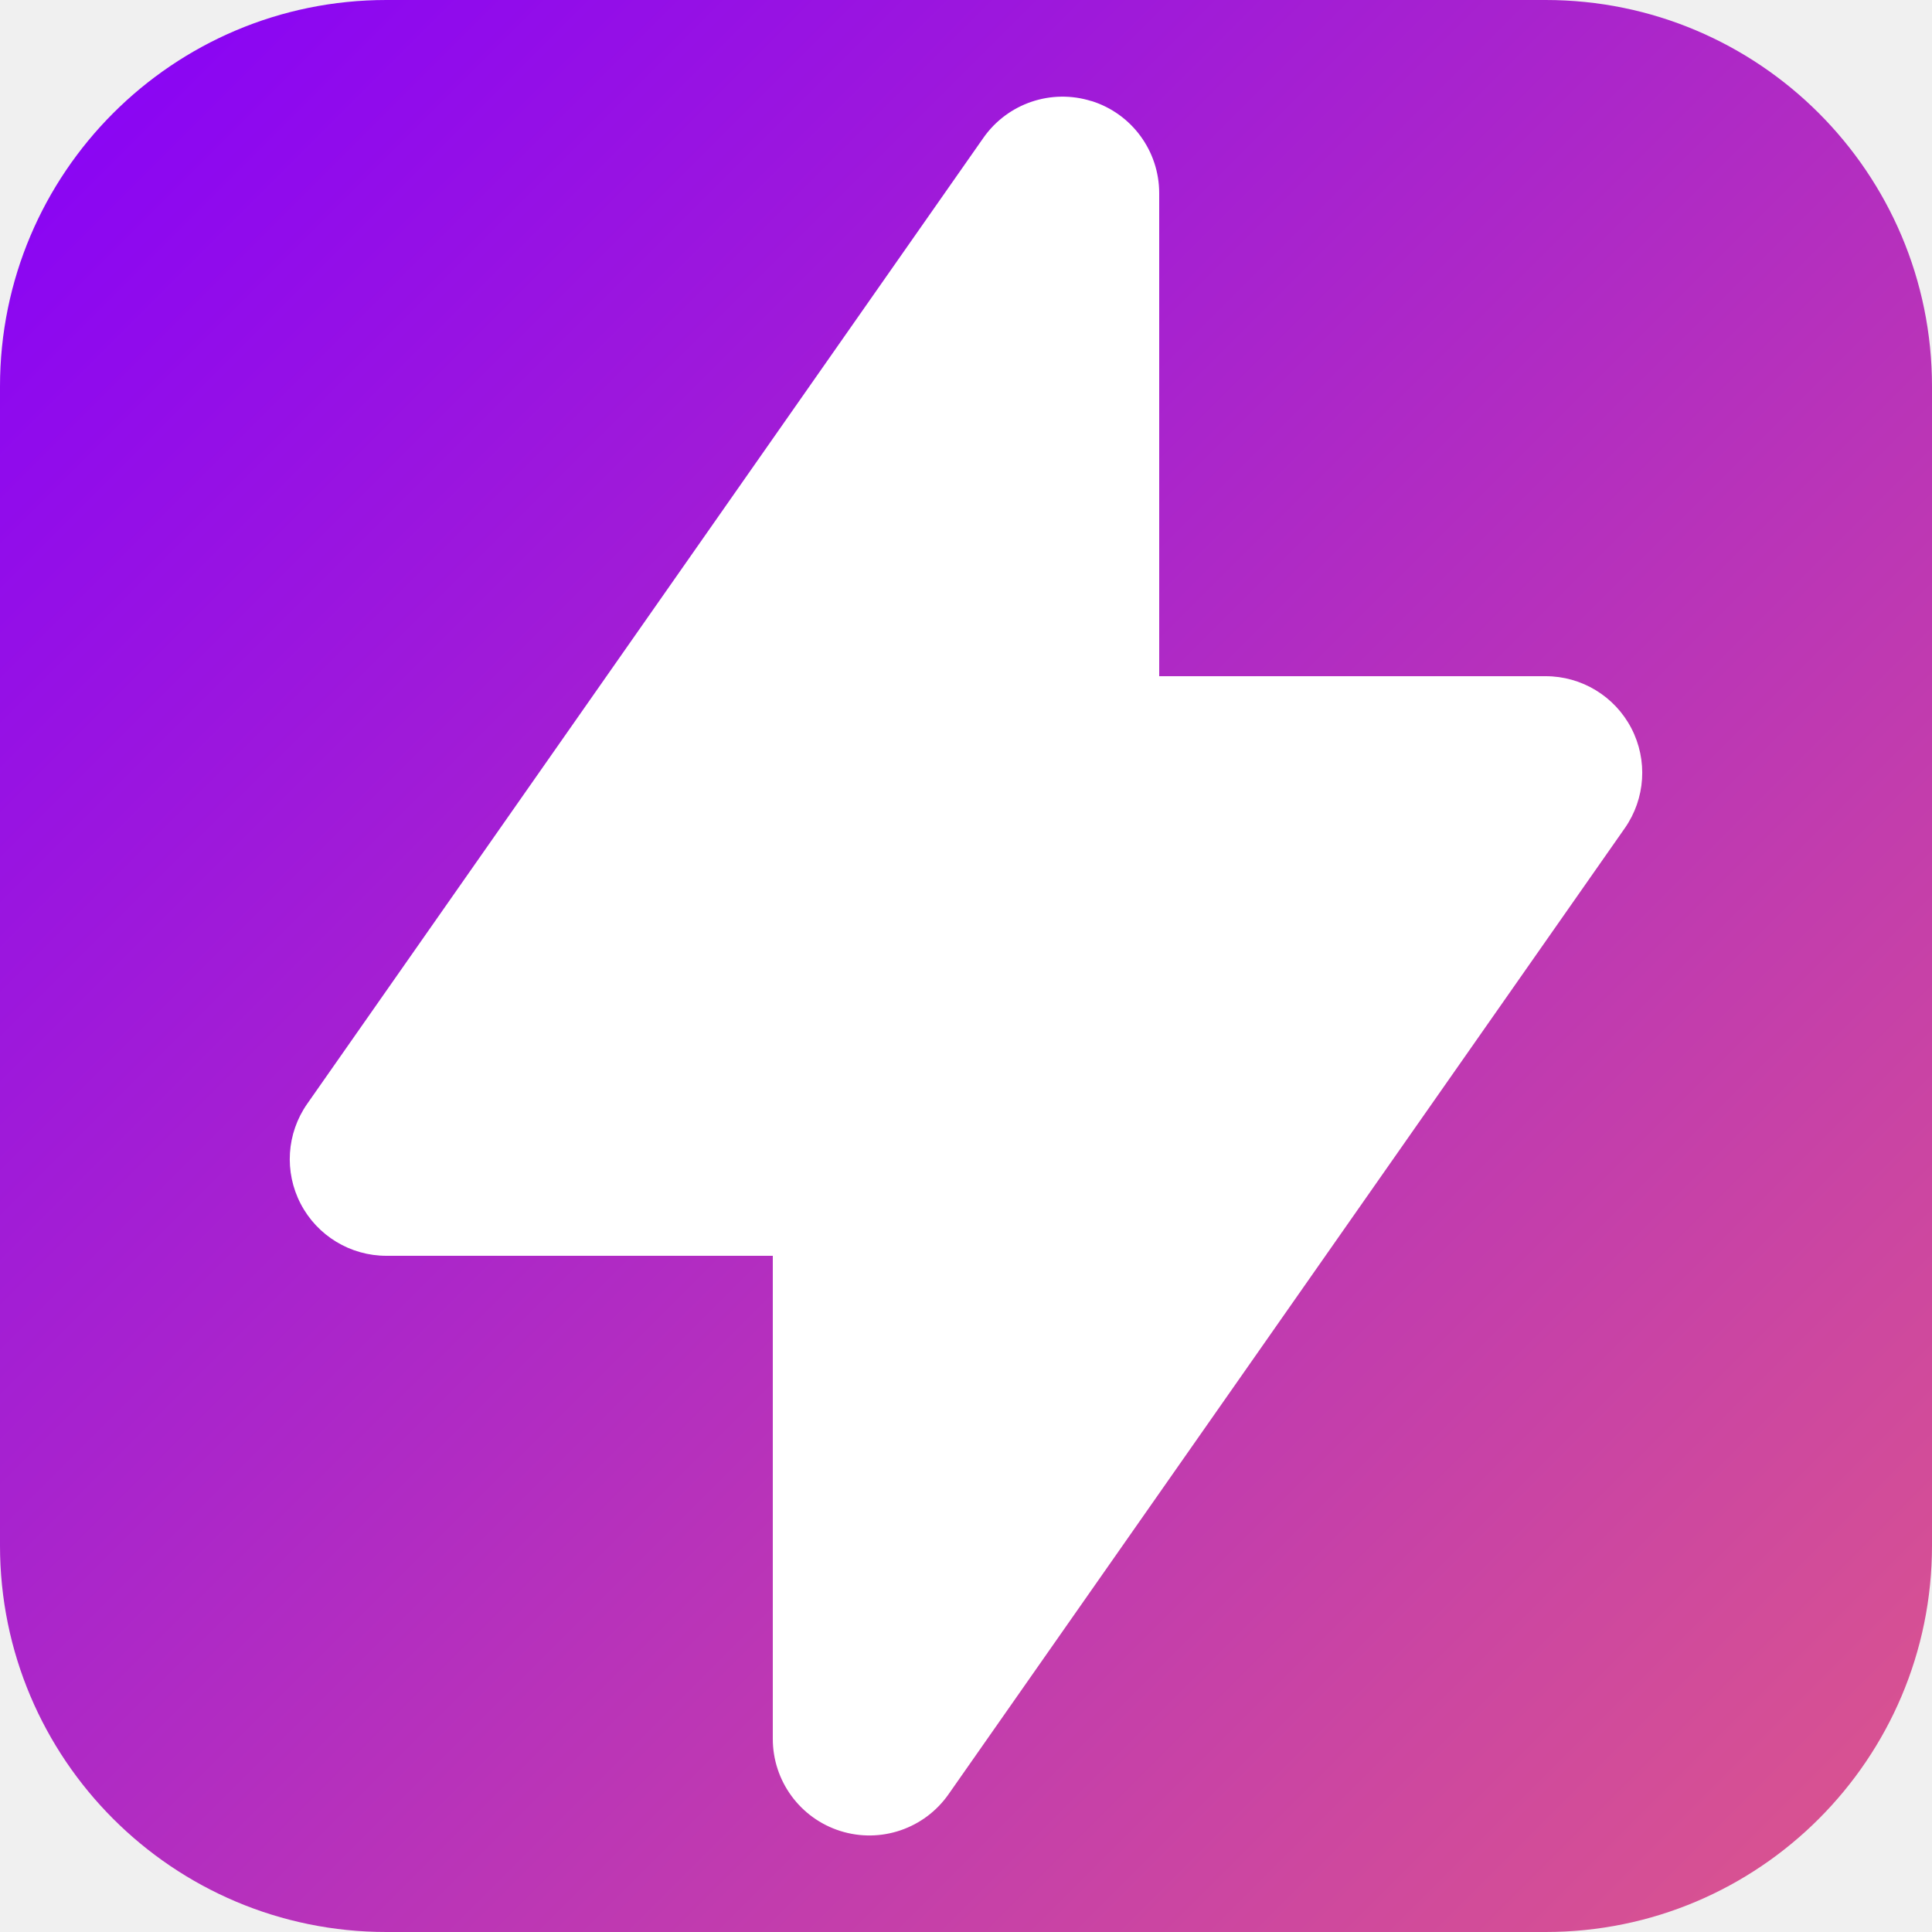
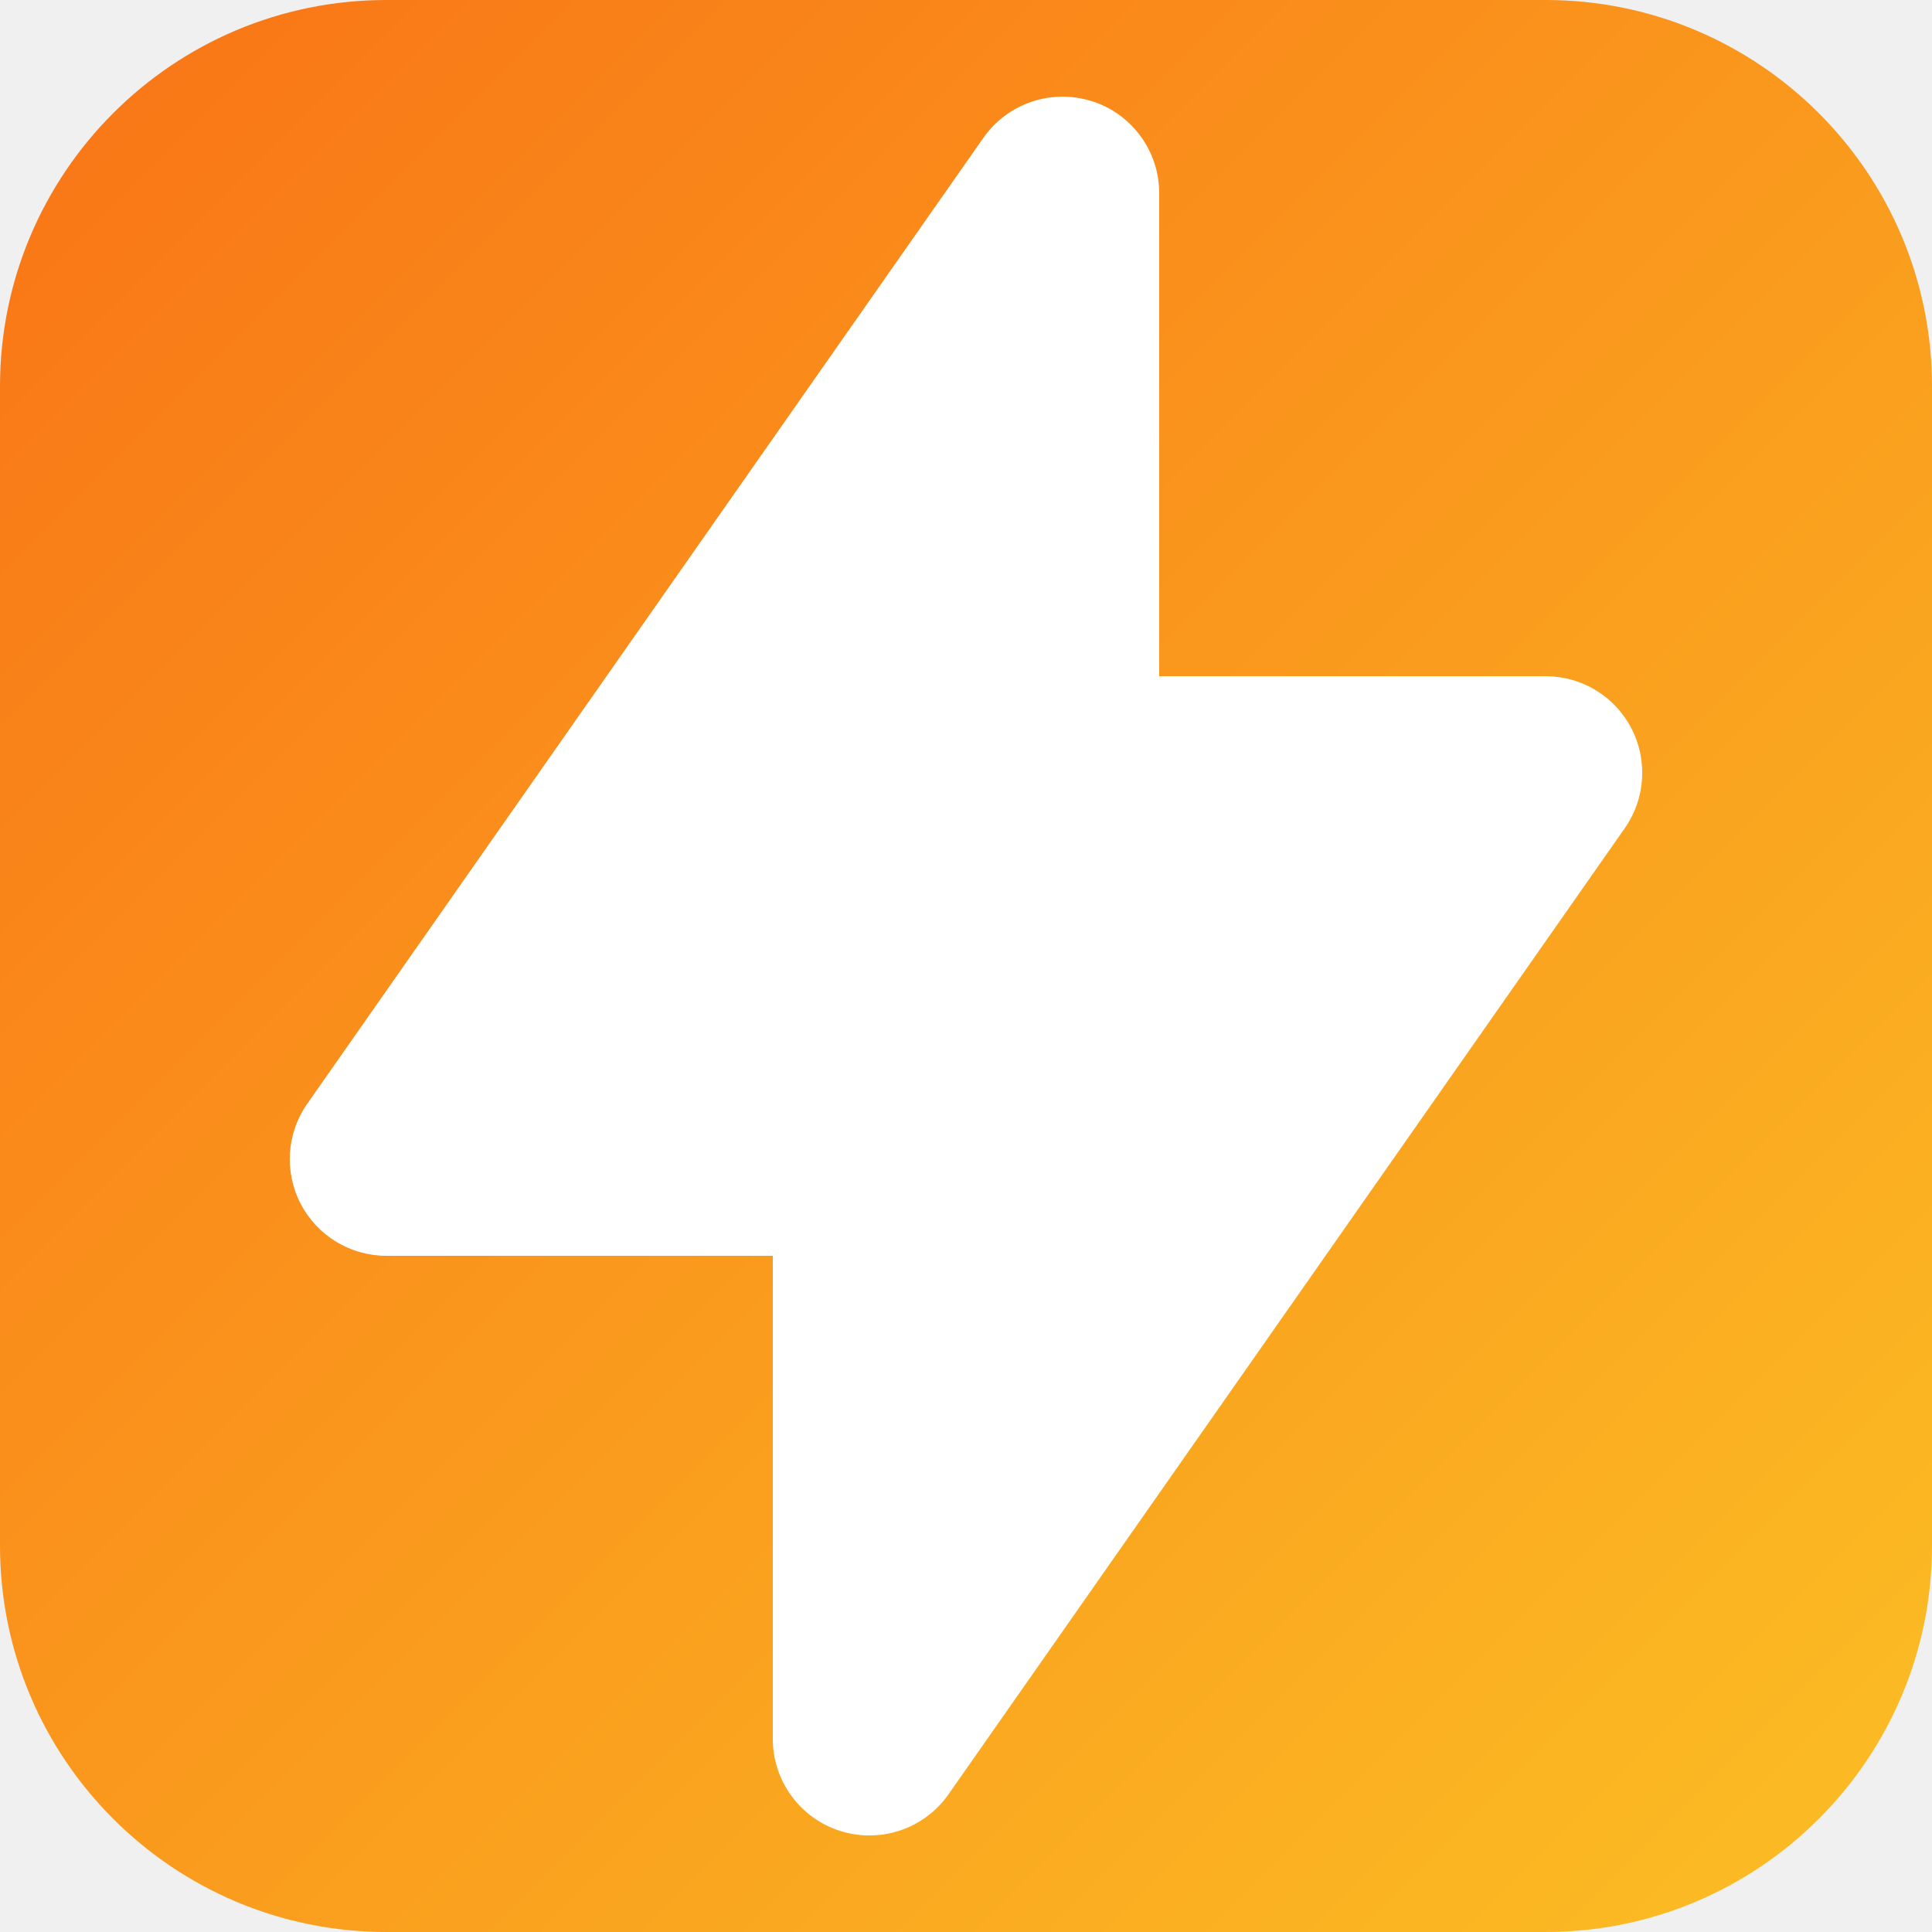
<svg xmlns="http://www.w3.org/2000/svg" viewBox="0 0 20 20">
  <defs>
    <linearGradient id="g" x1="0%" y1="0%" x2="100%" y2="100%">
-       <stop offset="0%" stop-color="#8500FA" />
-       <stop offset="100%" stop-color="#DD578B" />
+       <stop offset="0%" stop-color="#f97316" />
+       <stop offset="100%" stop-color="#fbbf24" />
    </linearGradient>
  </defs>
  <rect width="20" height="20" rx="4" fill="url(#g)" />
  <path d="M11.3 1.046A1 1 0 0112 2v5h4a1 1 0 01.82 1.573l-7 10A1 1 0 018 18v-5H4a1 1 0 01-.82-1.573l7-10a1 1 0 011.12-.38z" fill="white" />
</svg>
